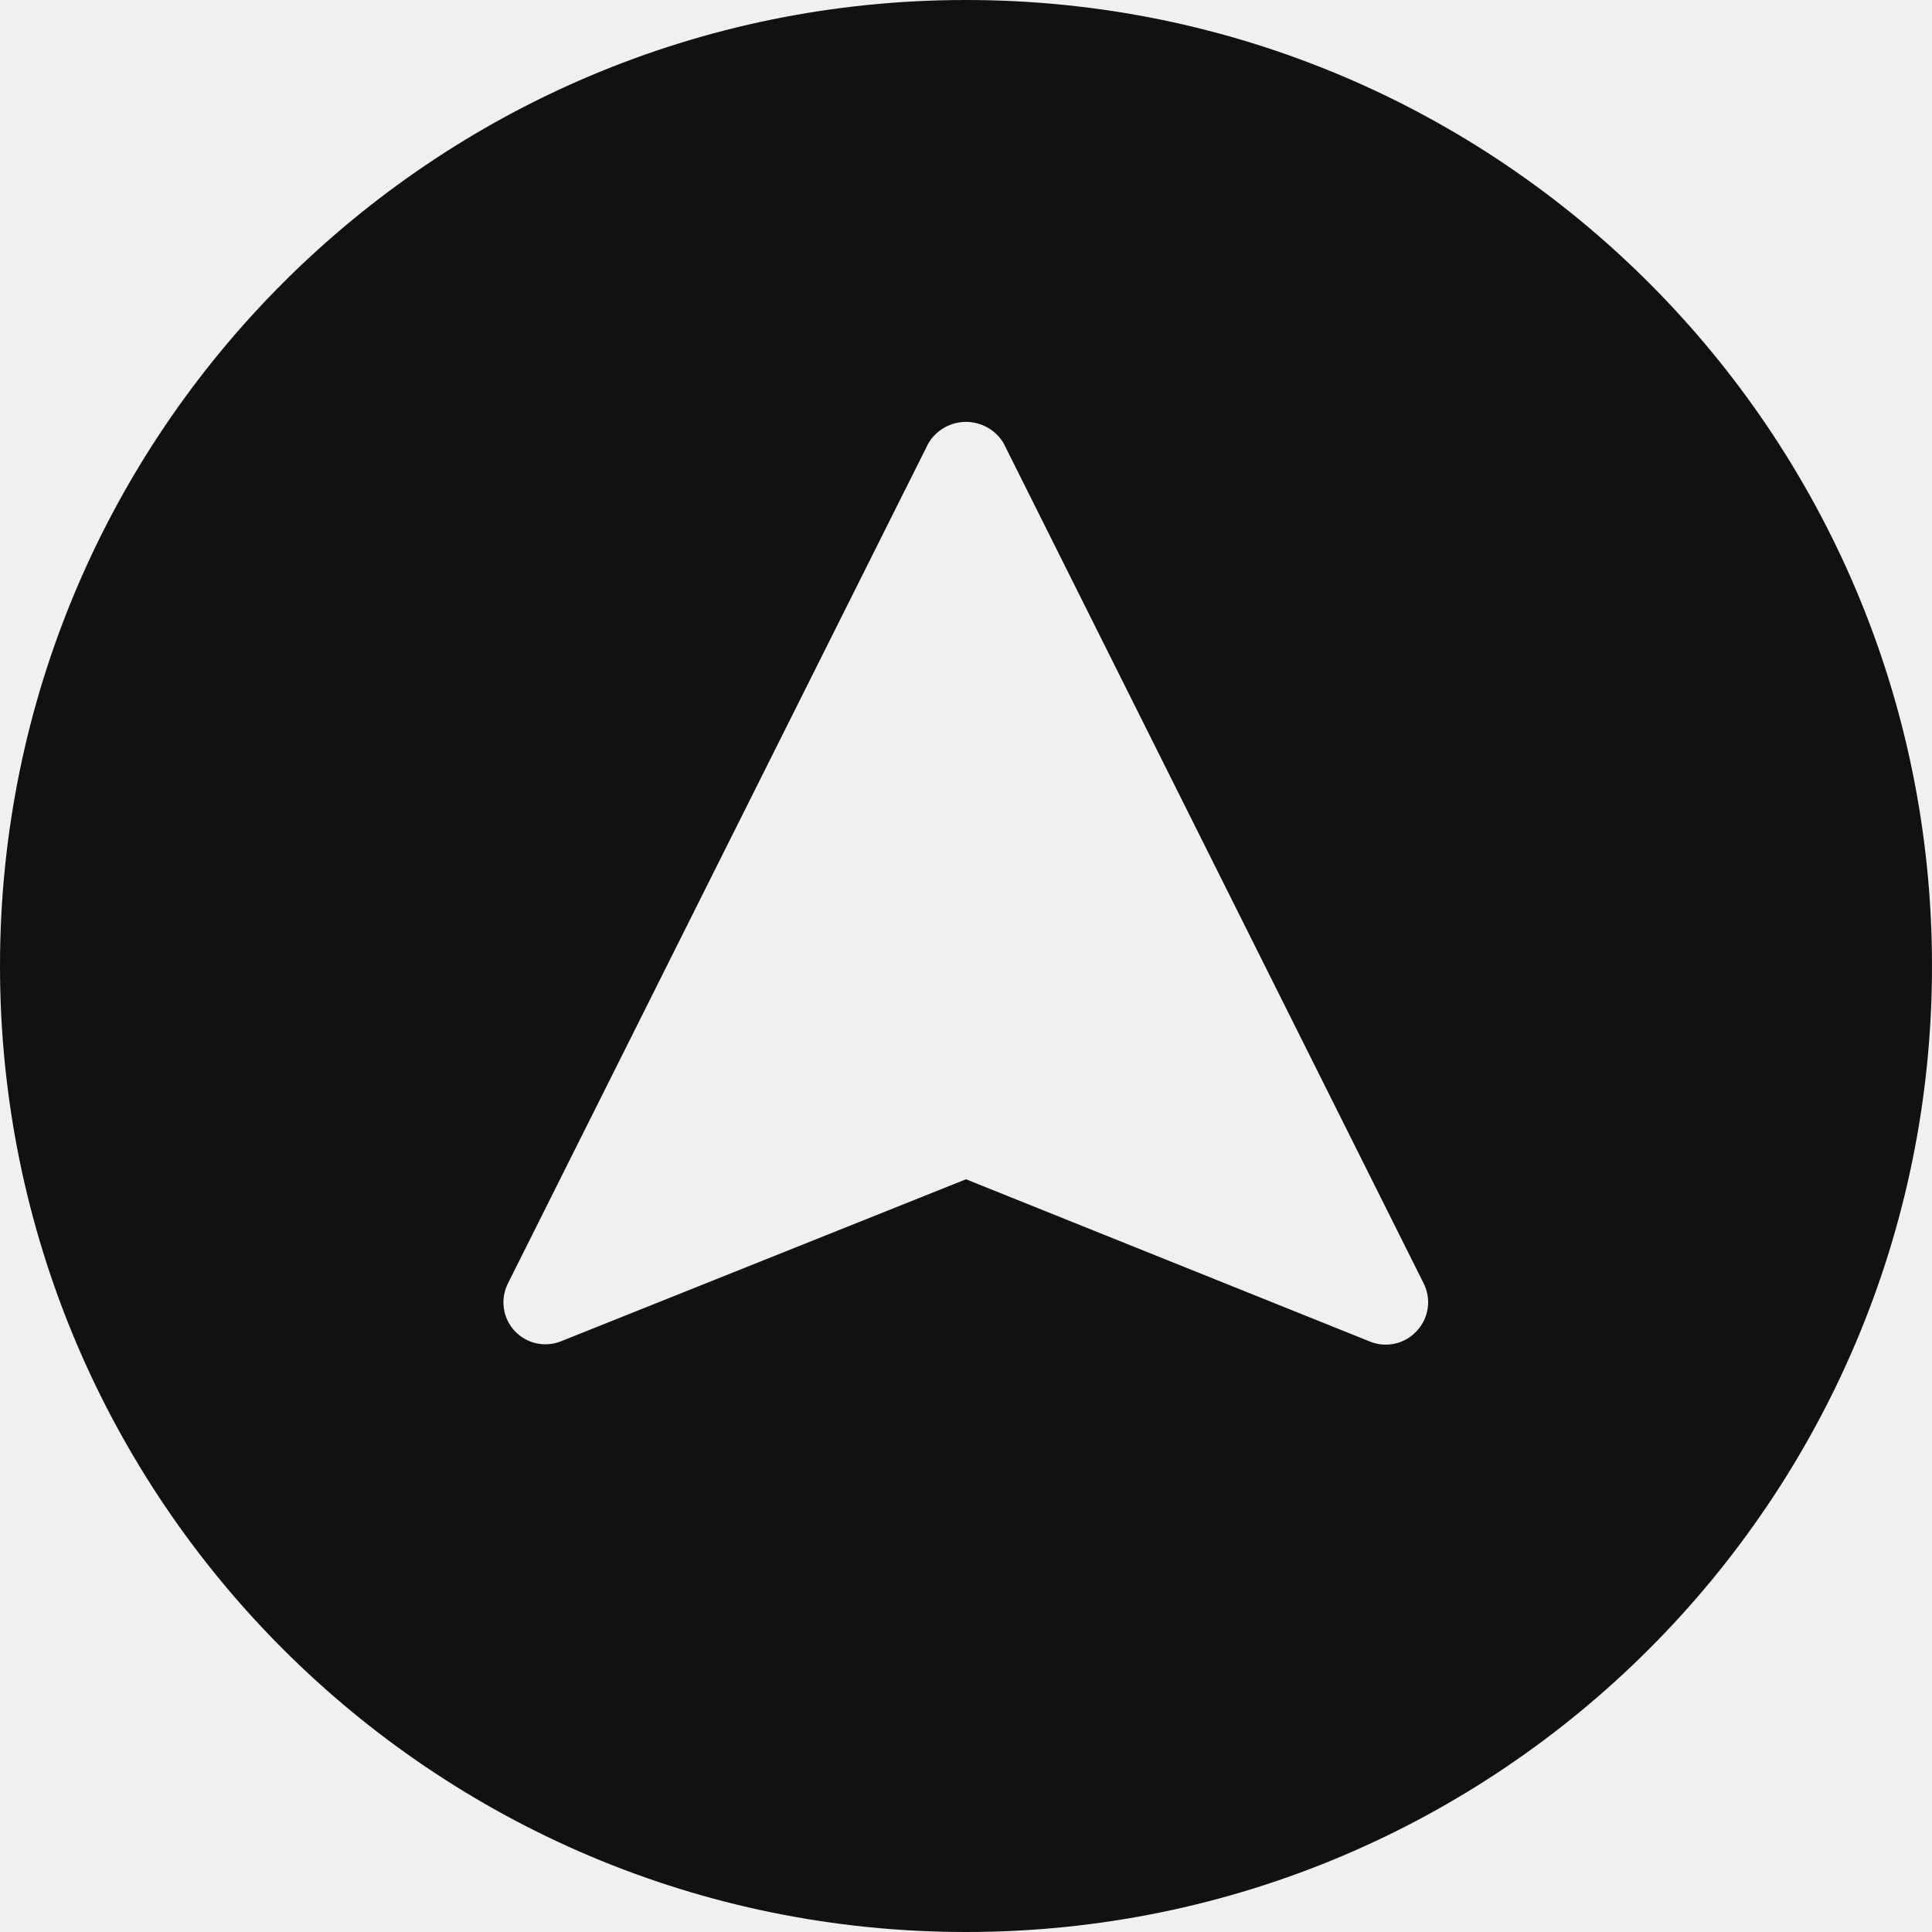
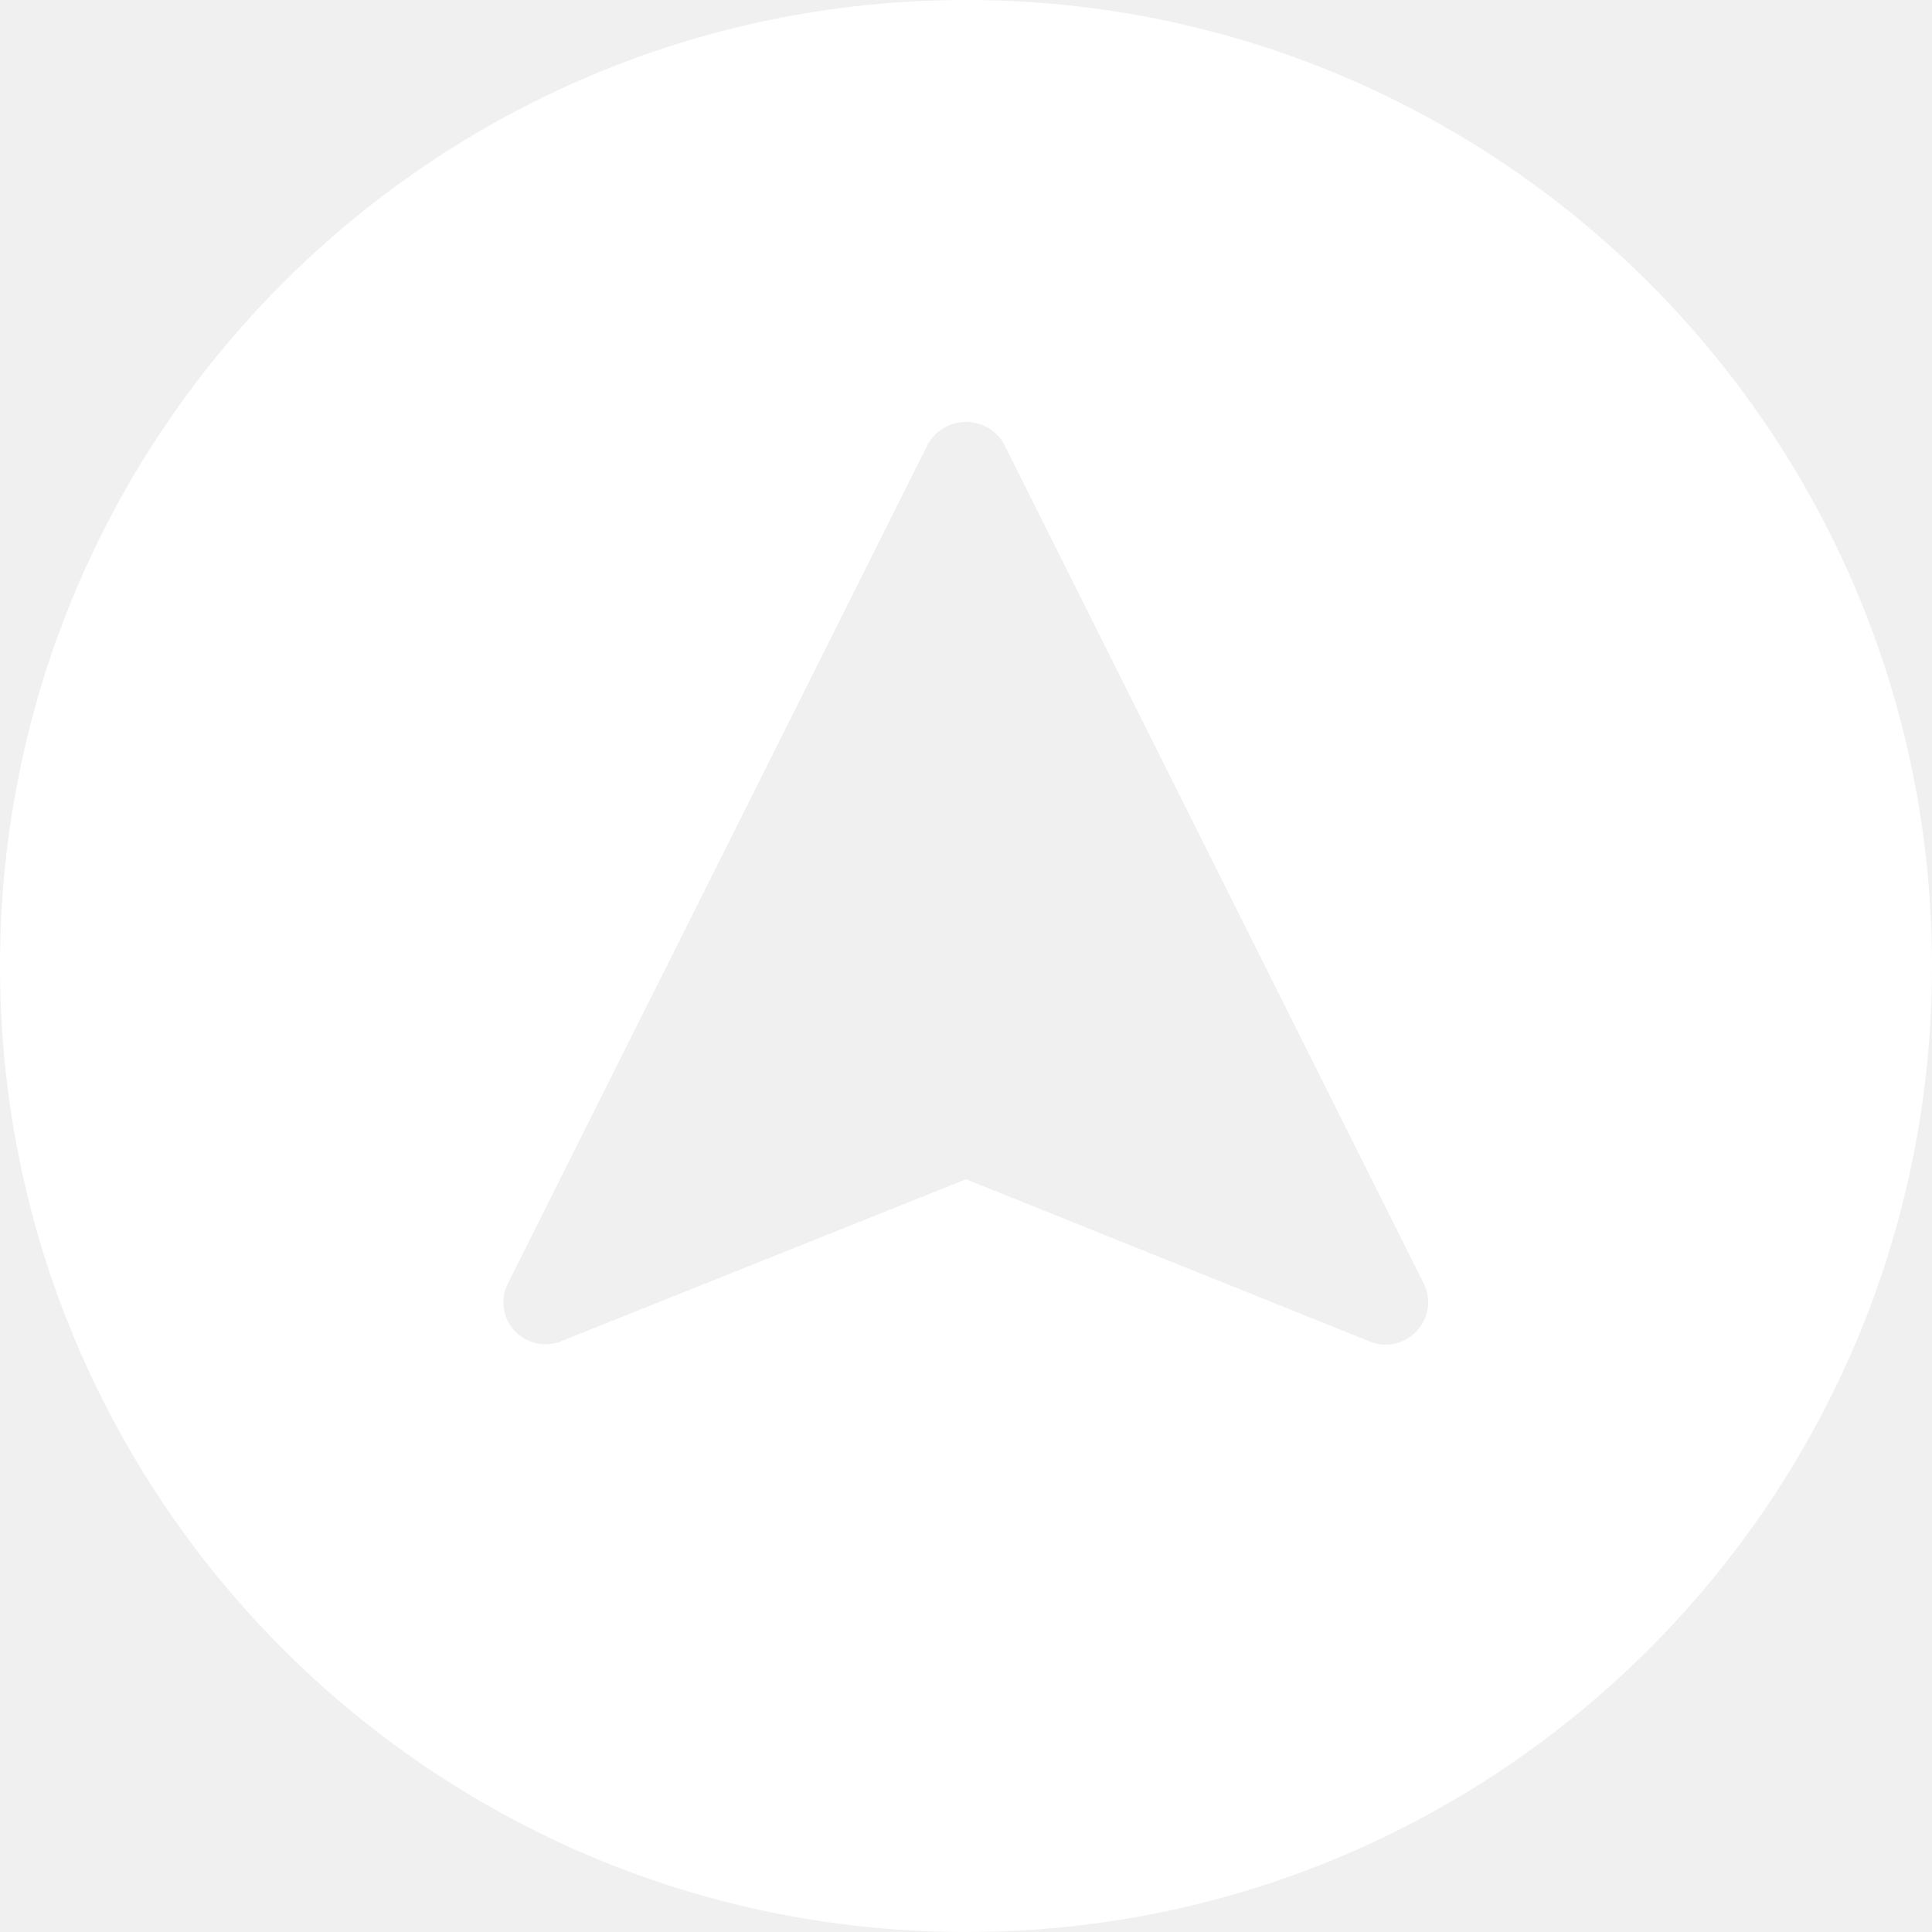
<svg xmlns="http://www.w3.org/2000/svg" width="18" height="18" viewBox="0 0 18 18">
  <g id="marker-road" transform="translate(-1 -1)">
-     <path id="Path_1468" data-name="Path 1468" d="M10,1a9,9,0,1,0,9,9A9,9,0,0,0,10,1Zm4.2,12.4a.391.391,0,0,1-.434.1L10,11.987,6.233,13.494a.391.391,0,0,1-.5-.538L9.65,5.129a.408.408,0,0,1,.7,0l3.913,7.826A.391.391,0,0,1,14.2,13.4Z" fill="#111" />
+     <path id="Path_1468" data-name="Path 1468" d="M10,1a9,9,0,1,0,9,9A9,9,0,0,0,10,1Zm4.2,12.4a.391.391,0,0,1-.434.1L10,11.987,6.233,13.494a.391.391,0,0,1-.5-.538L9.65,5.129a.408.408,0,0,1,.7,0l3.913,7.826A.391.391,0,0,1,14.2,13.4Z" fill="#fff" />
  </g>
</svg>
